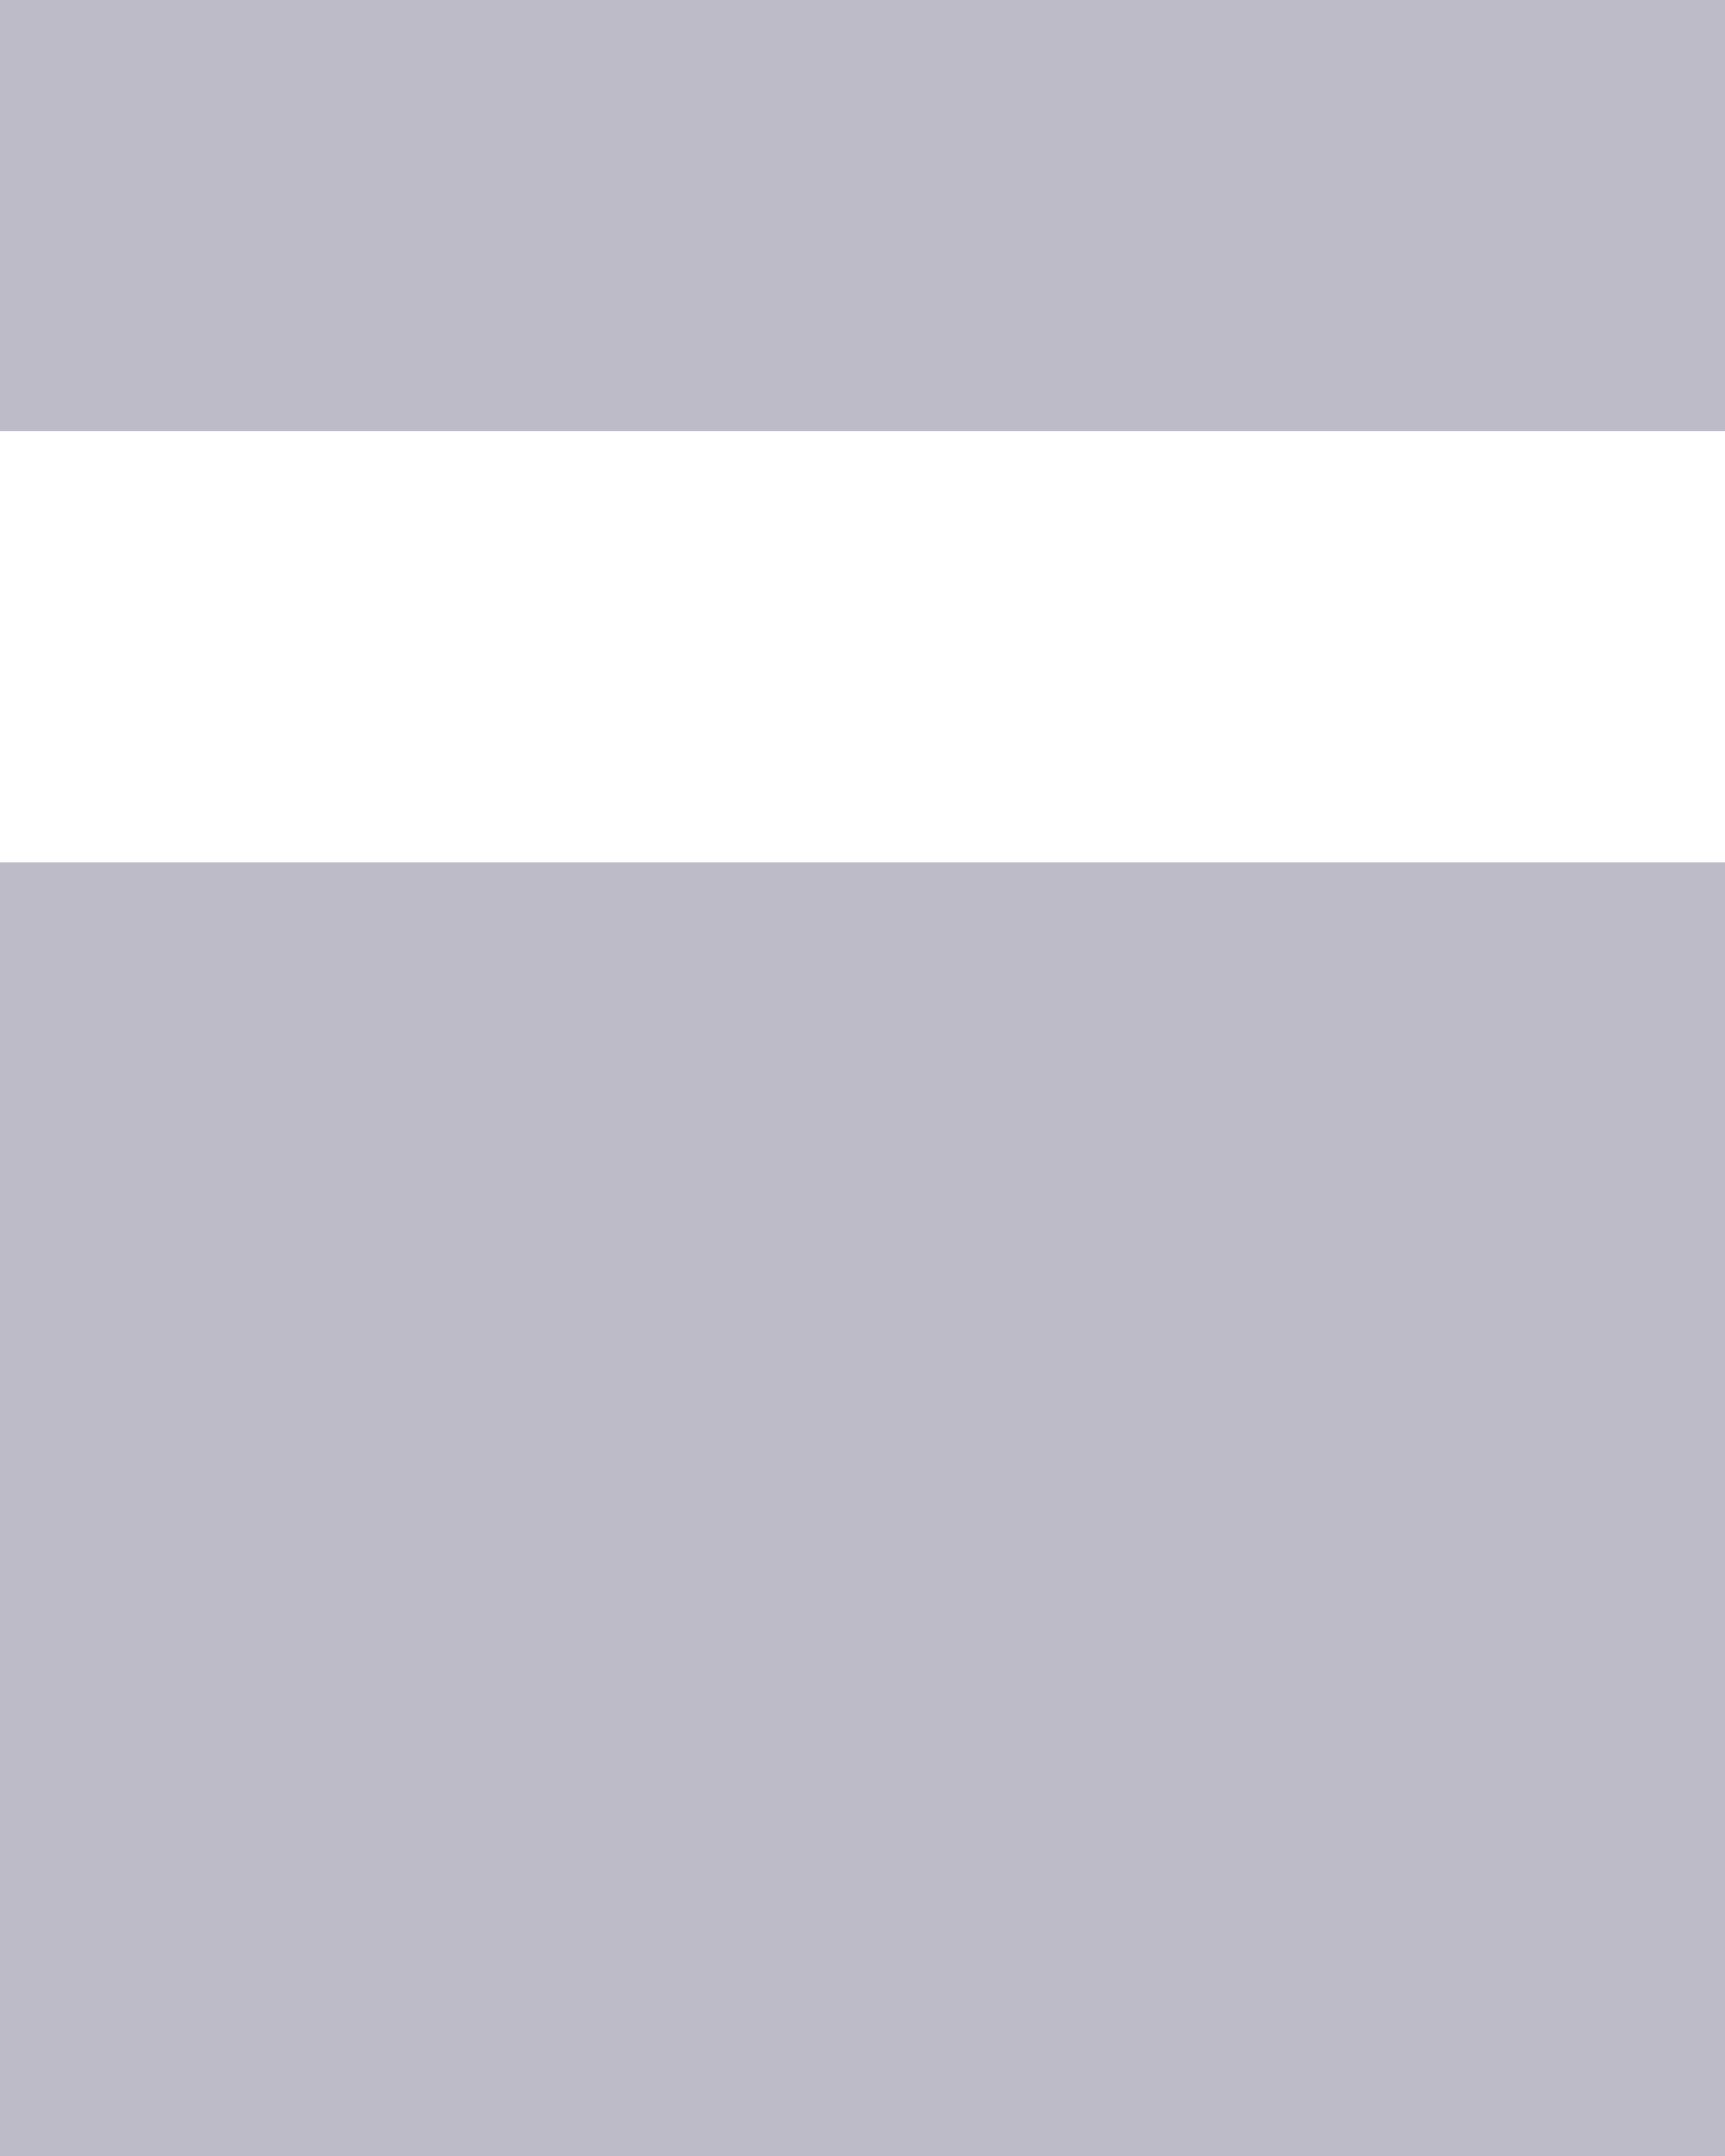
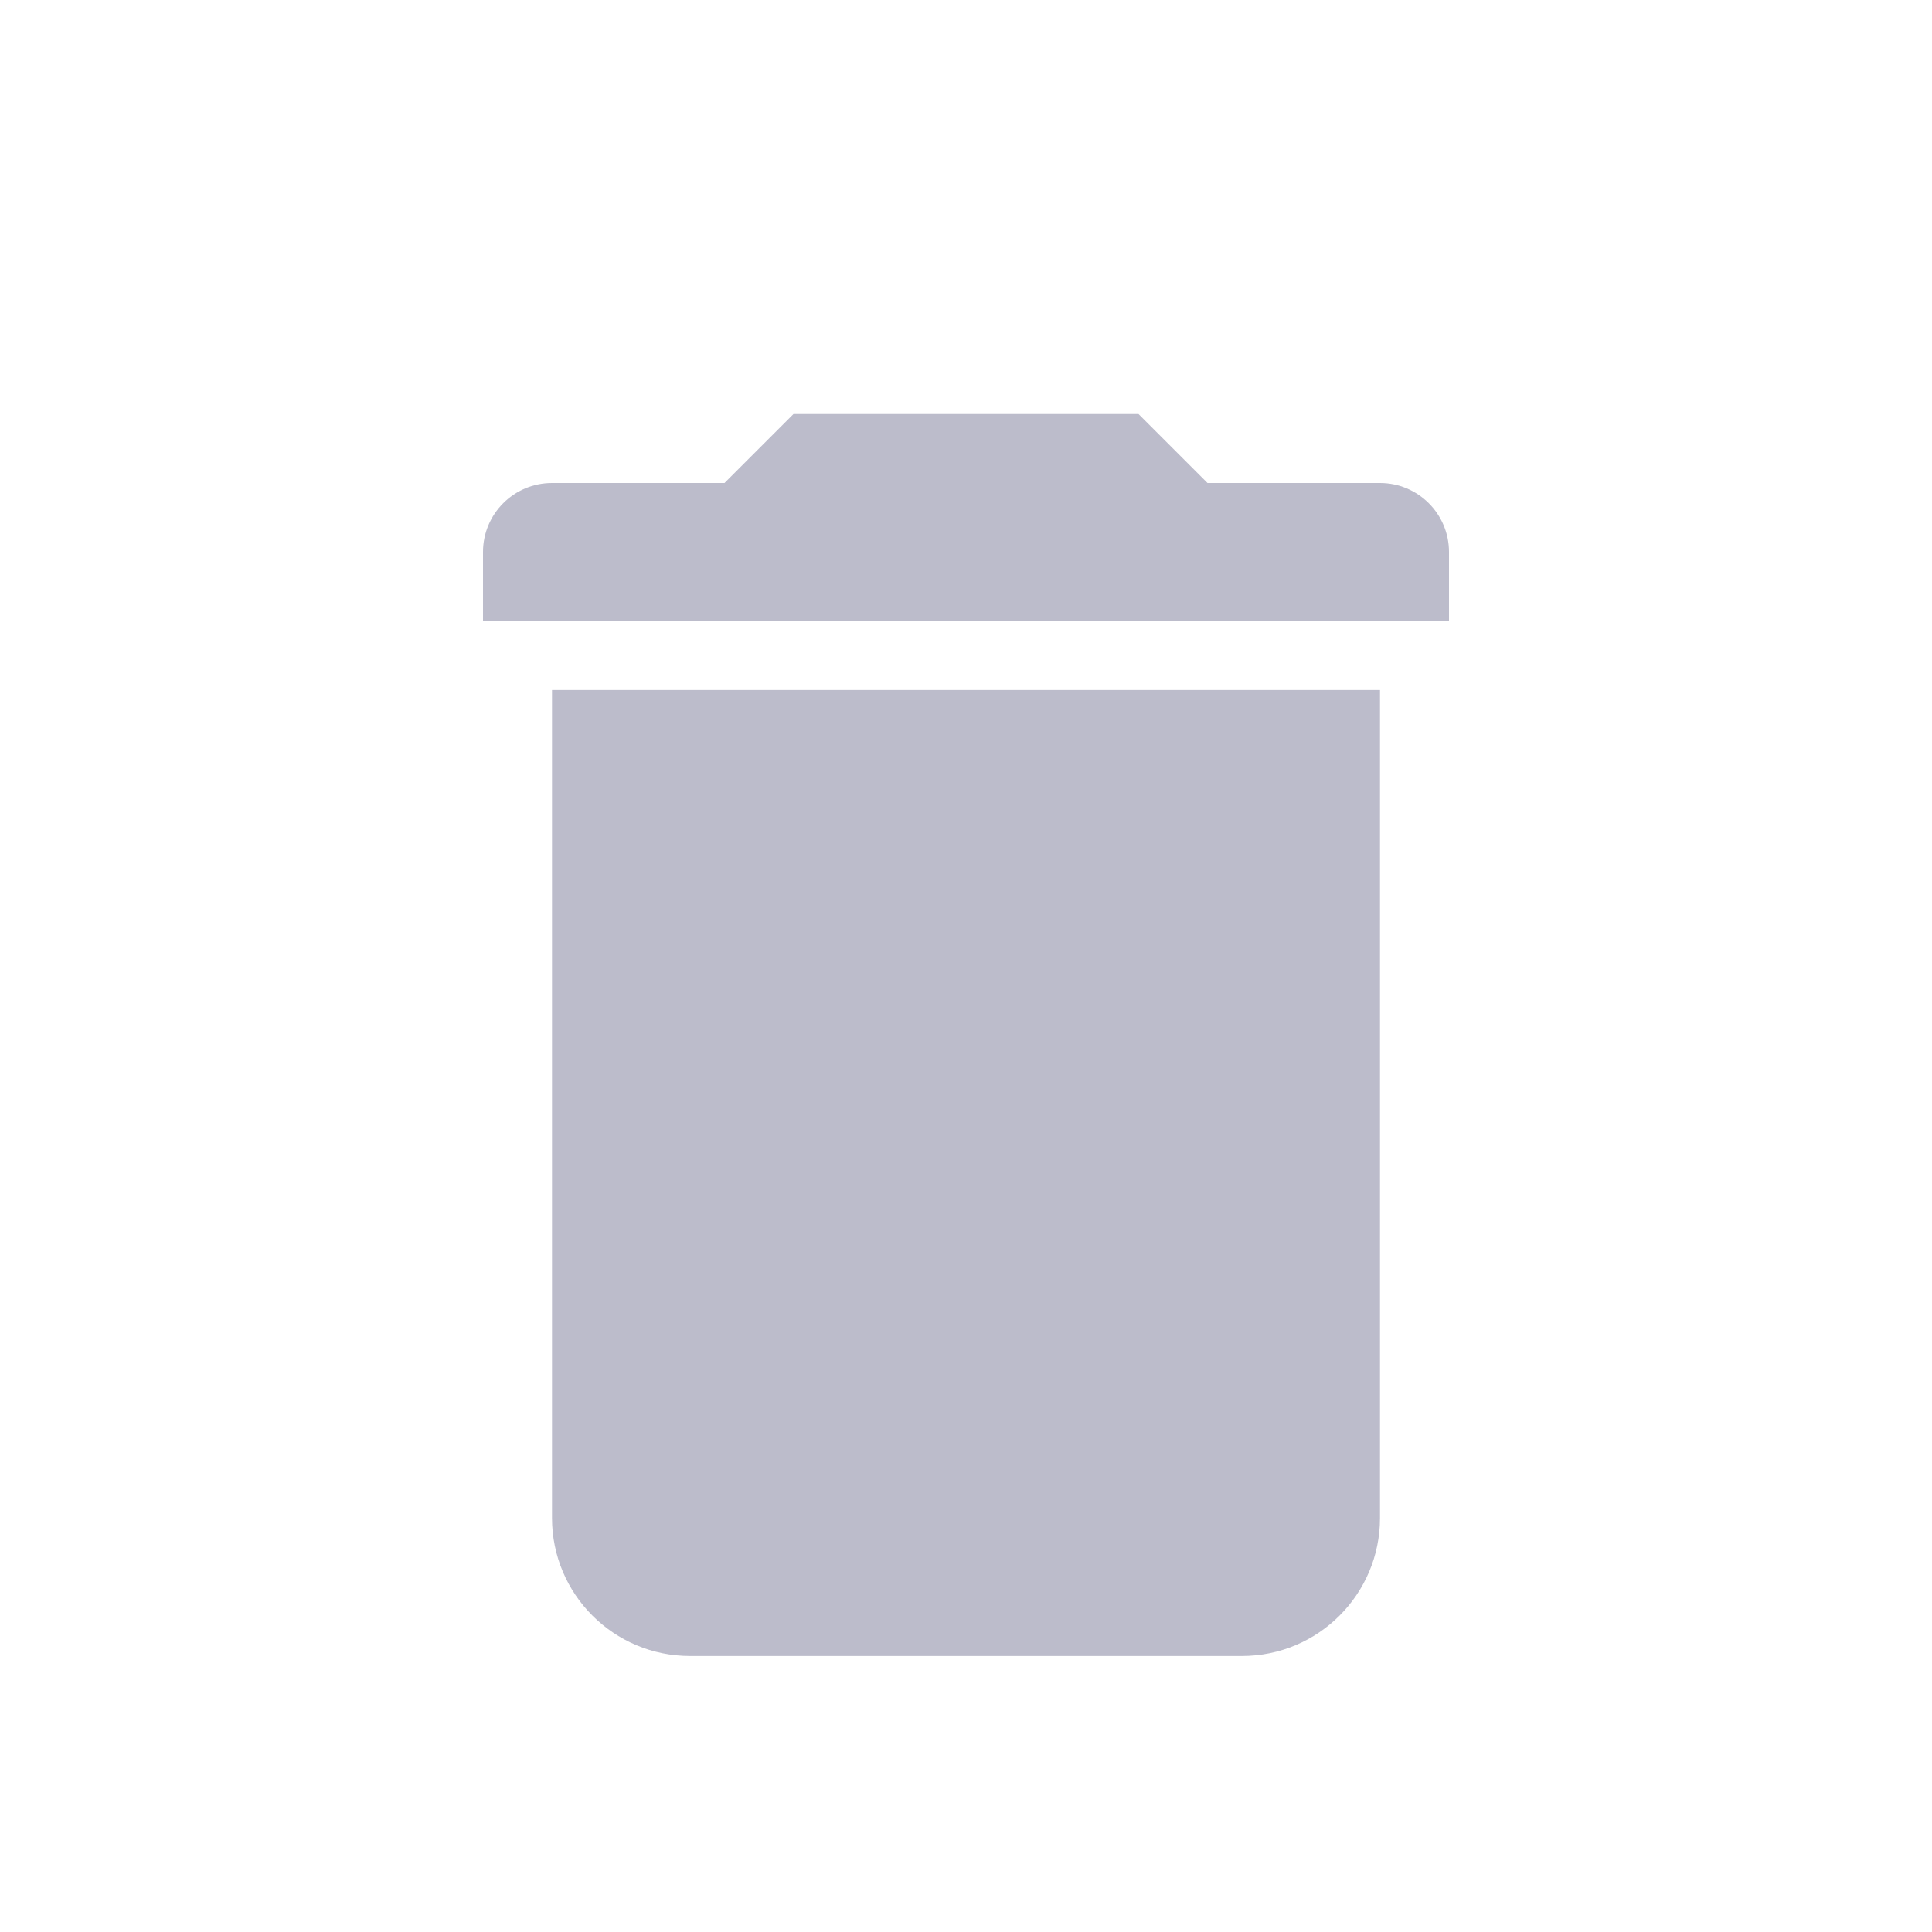
- <svg xmlns="http://www.w3.org/2000/svg" width="4" height="5" viewBox="0 0 4 5">
-   <g id="Grupo_1785" data-name="Grupo 1785" transform="translate(-3951 5823)">
-     <rect id="Retângulo_1945" data-name="Retângulo 1945" width="4" height="3" transform="translate(3951 -5821)" fill="#bdbbc8" />
-     <rect id="Retângulo_1946" data-name="Retângulo 1946" width="4" height="1" transform="translate(3951 -5823)" fill="#bdbbc8" />
-   </g>
+ <svg xmlns="http://www.w3.org/2000/svg" id="Trash" width="14" height="14" viewBox="0 0 14 14">
+   <rect id="rectangle" width="14" height="14" fill="none" />
+   <path id="path" d="M11.5,5h-6v6a1,1,0,0,0,1,1h4a1,1,0,0,0,1-1V5M9.75,3H7.25l-.5.5H5.5A.5.5,0,0,0,5,4v.5h7V4a.5.5,0,0,0-.5-.5H10.25L9.75,3" transform="translate(-1.5)" fill="#bcbccb" fill-rule="evenodd" />
</svg>
